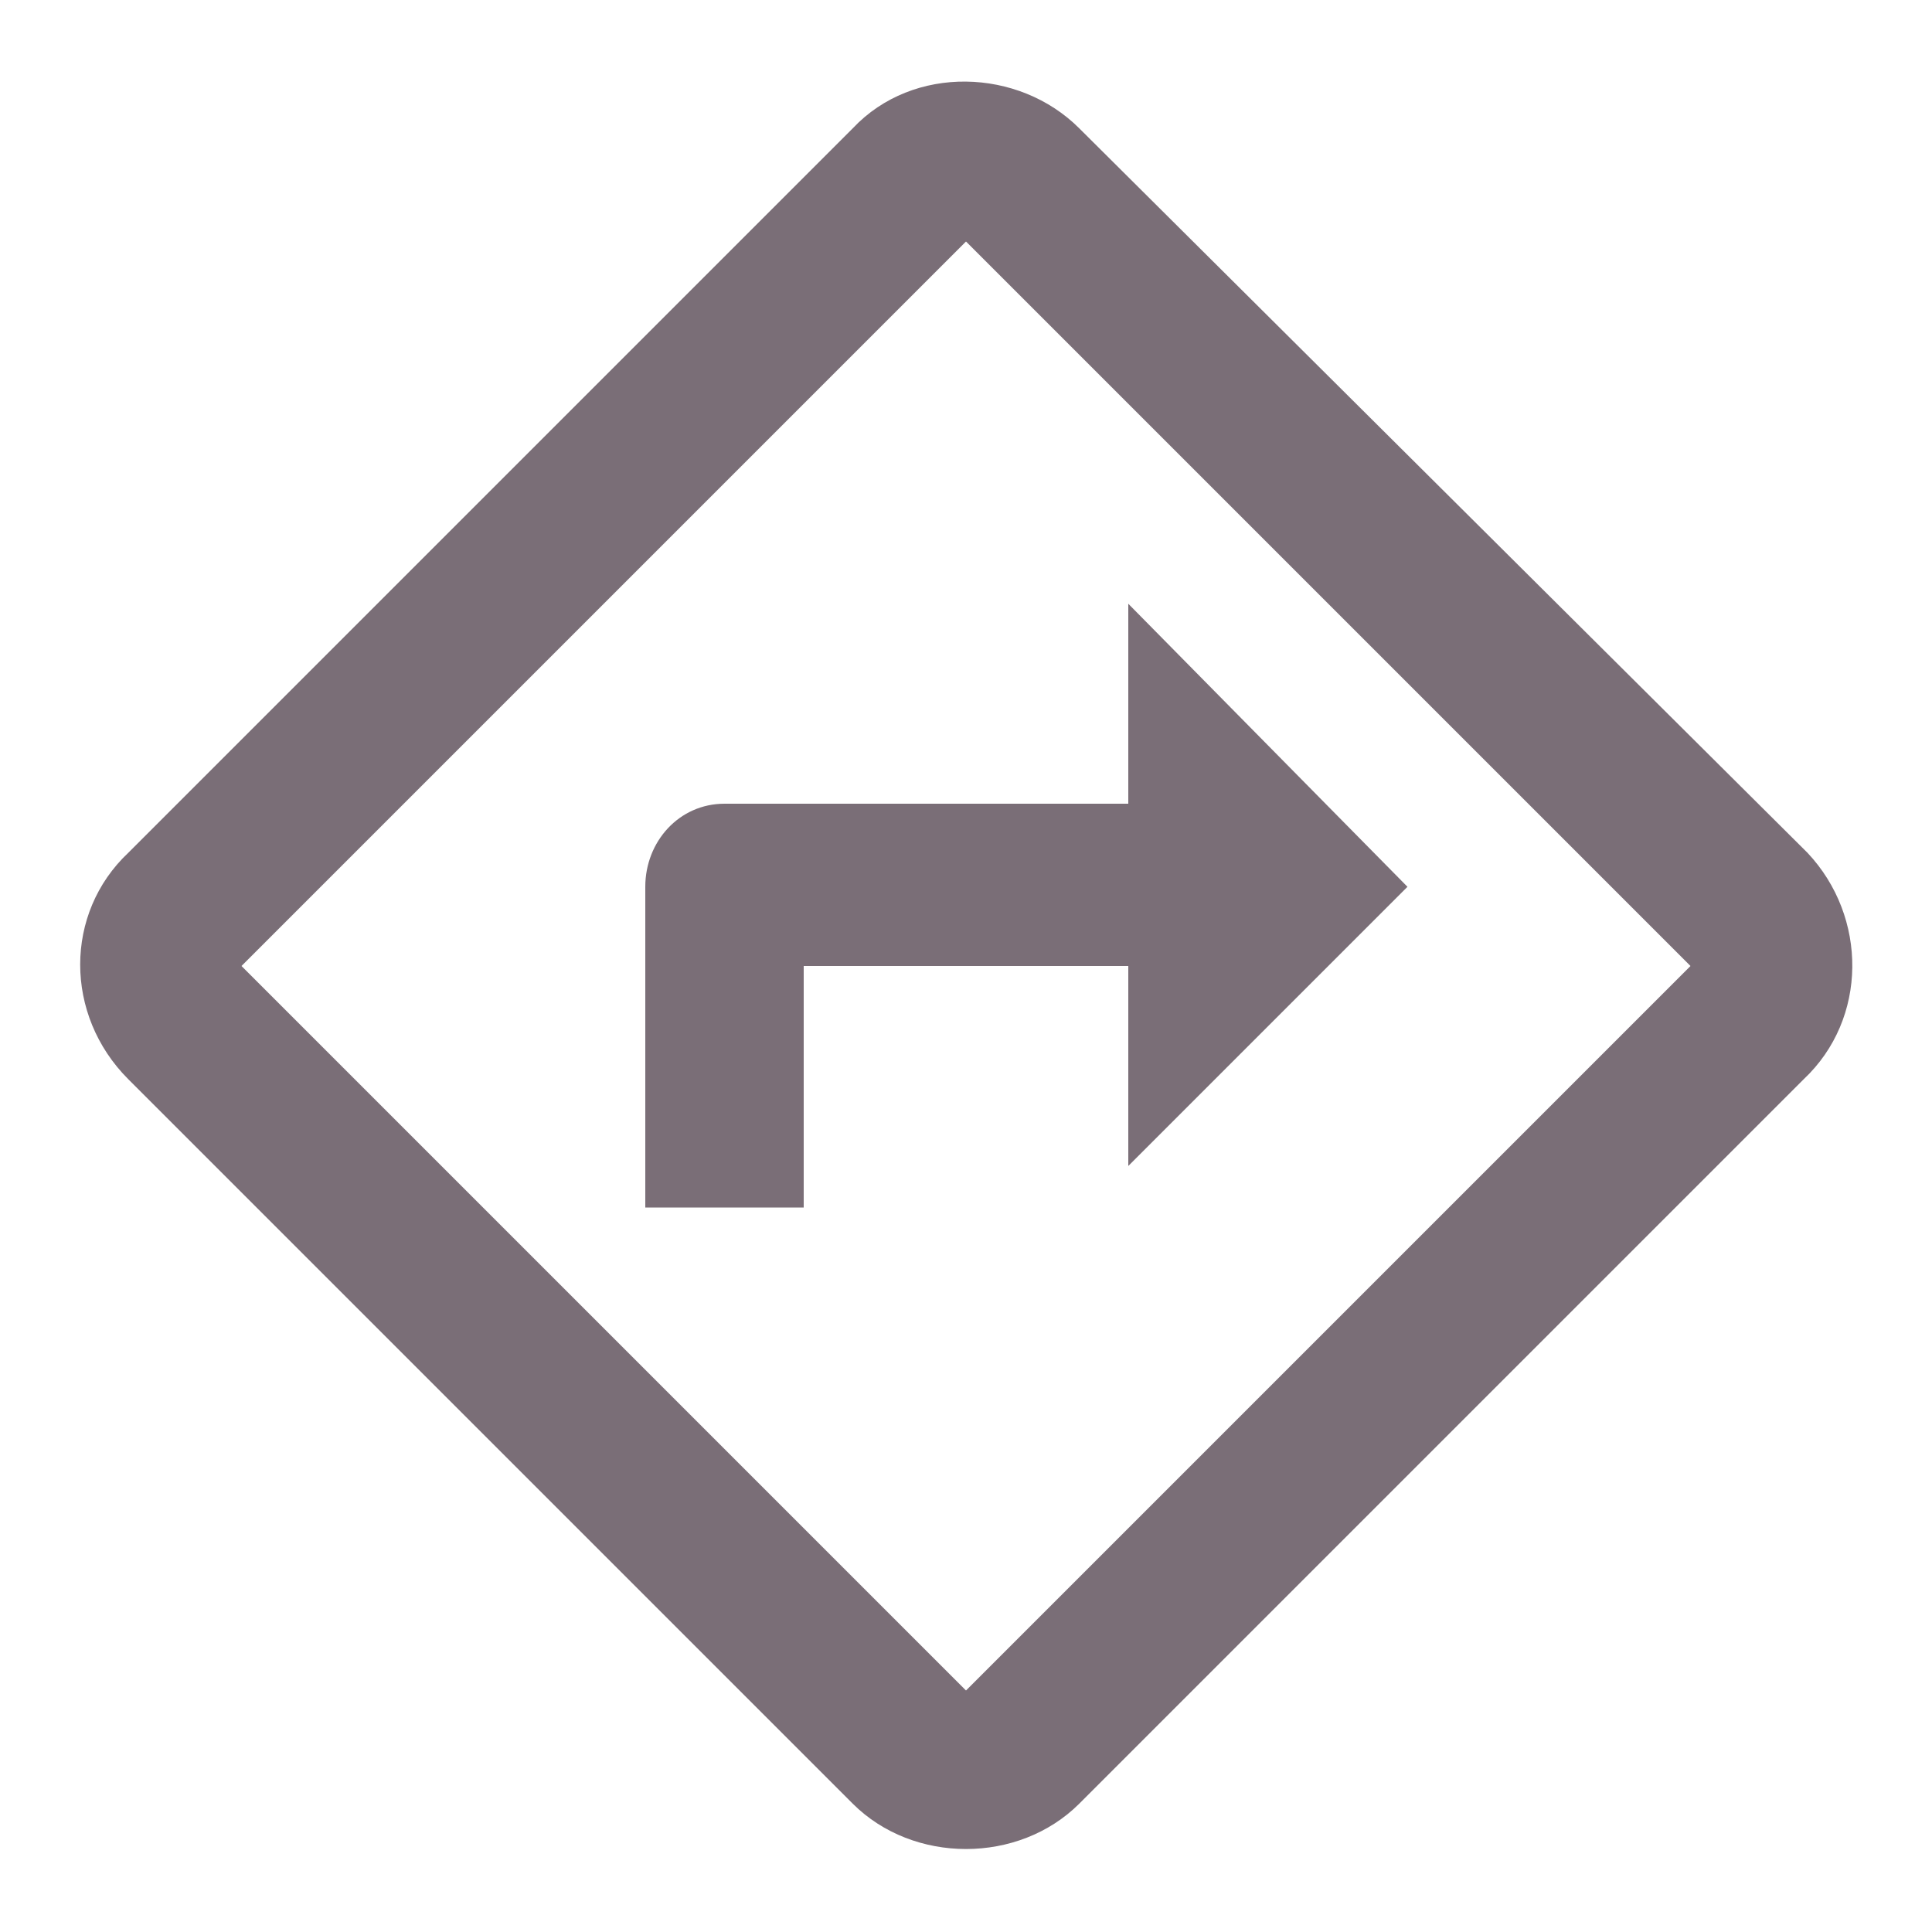
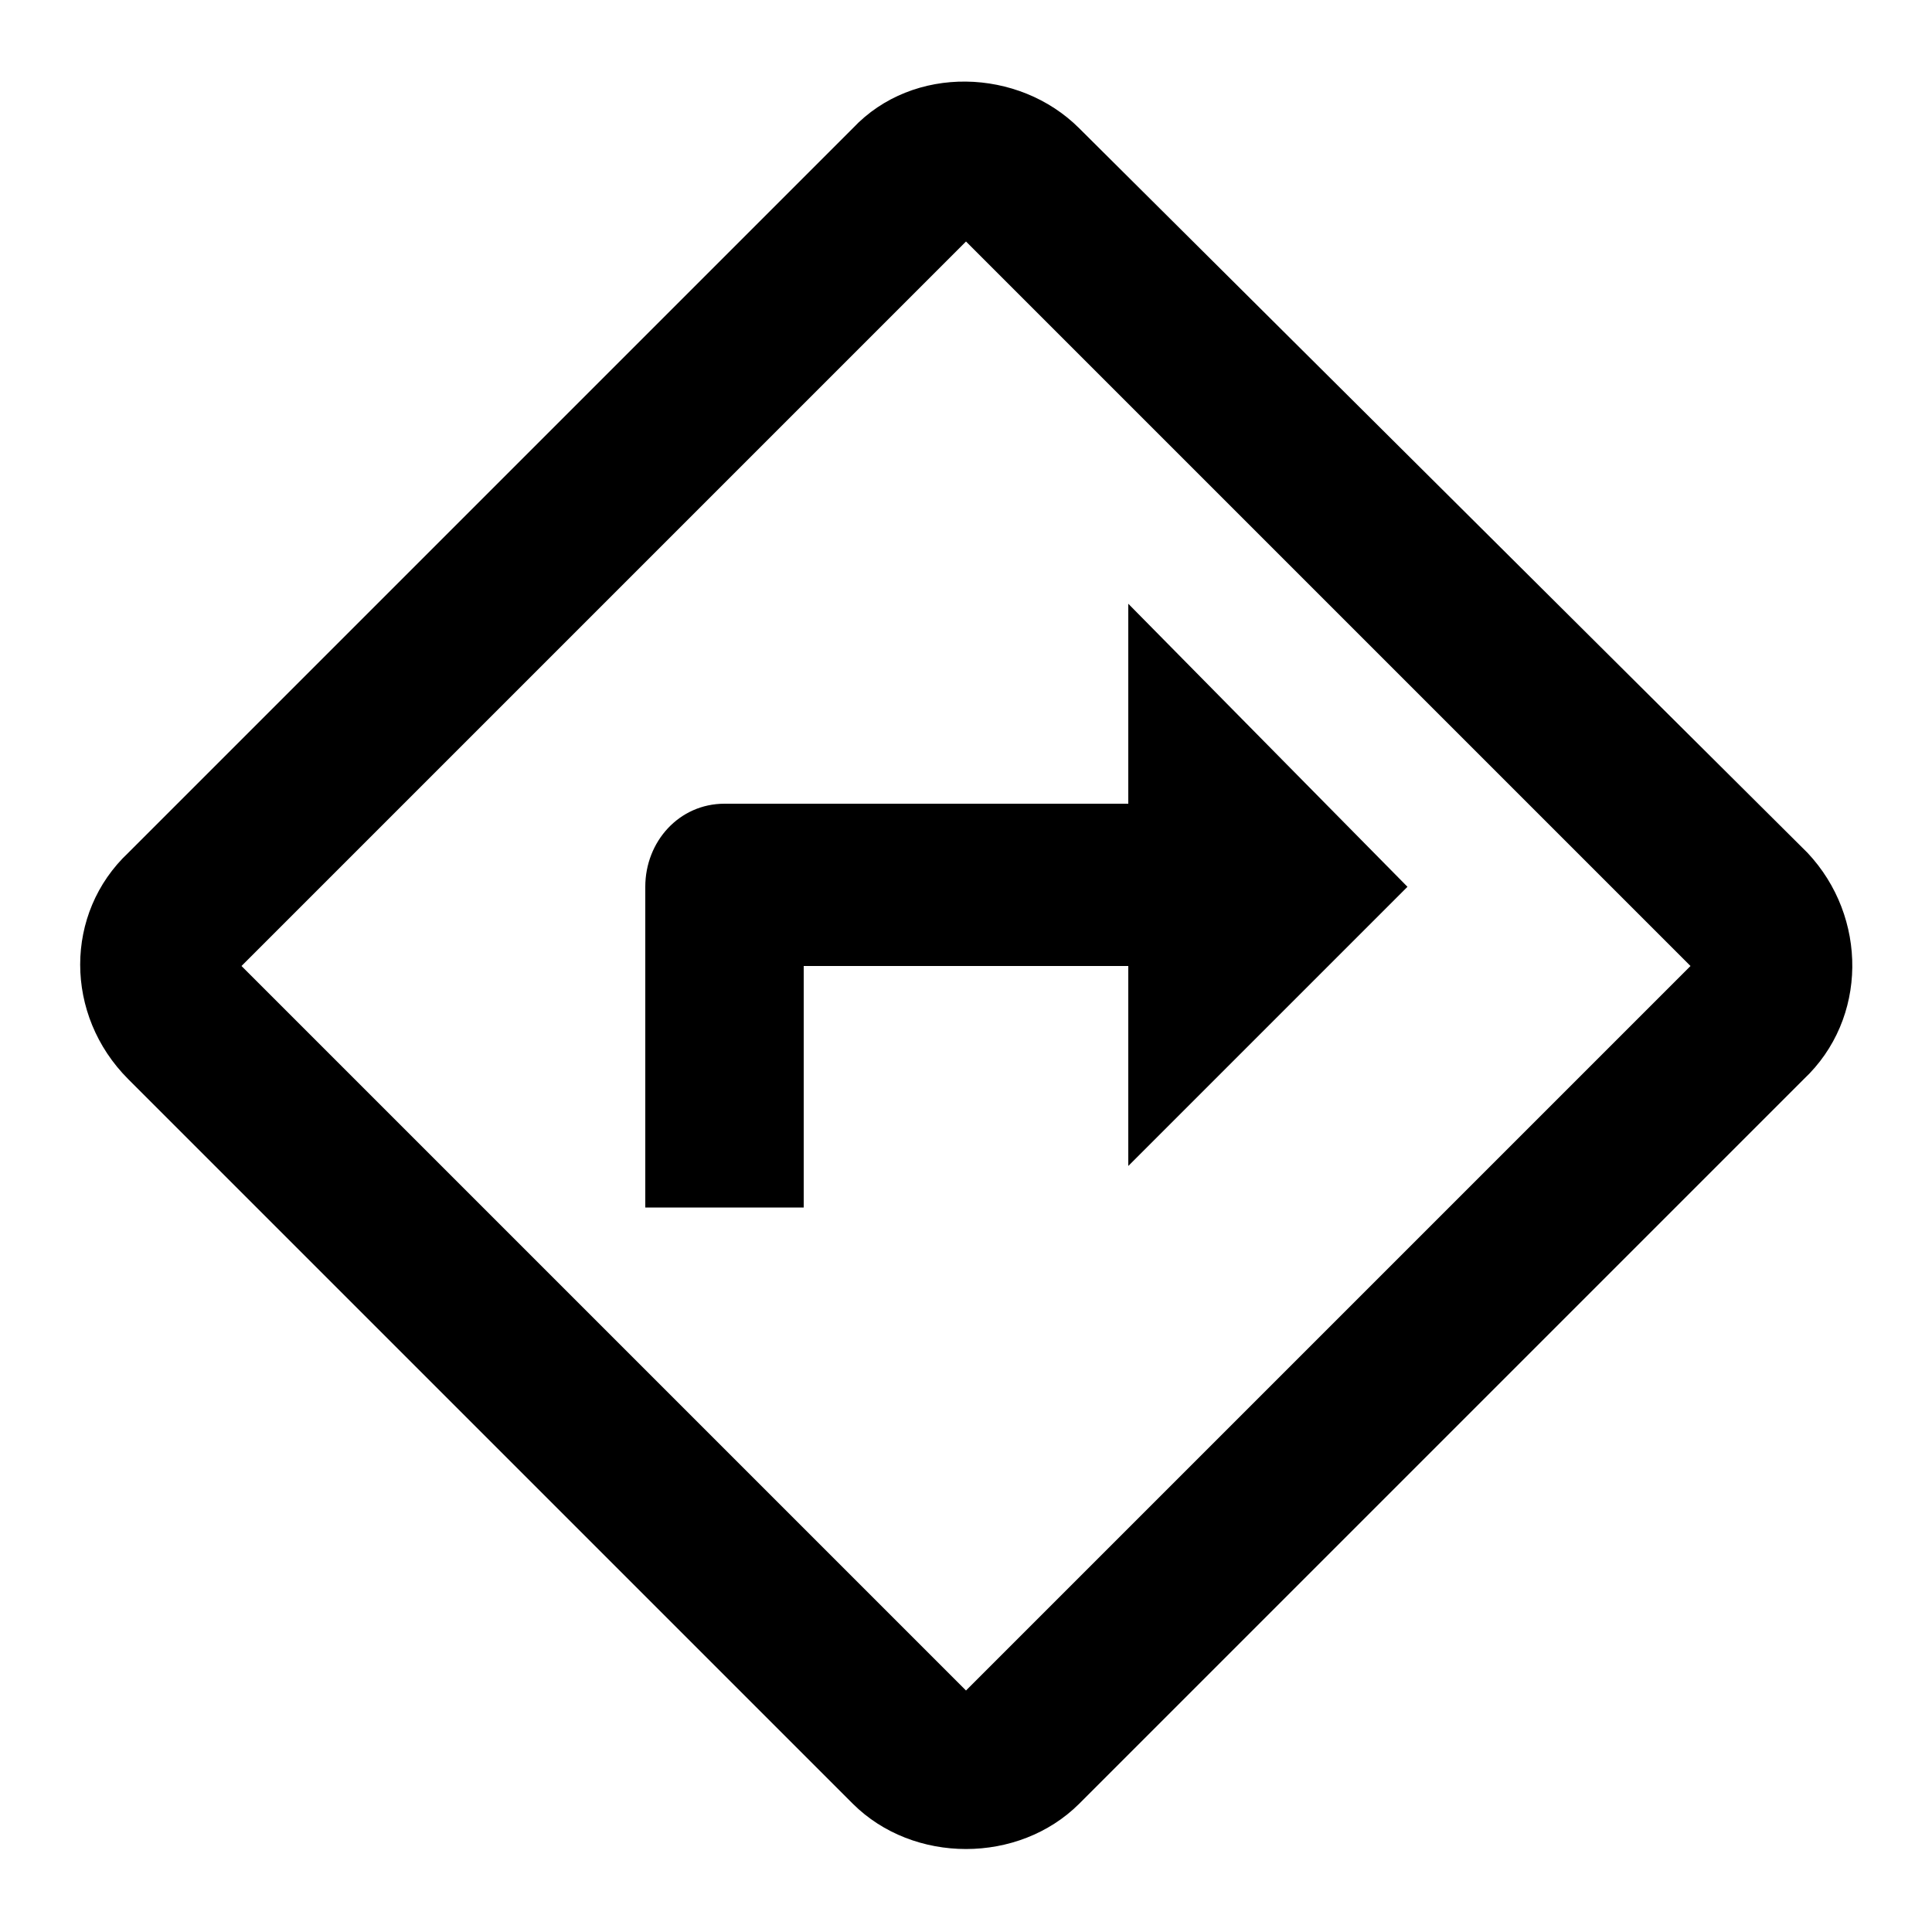
- <svg xmlns="http://www.w3.org/2000/svg" width="20px" height="20px" viewBox="0 0 20 20" version="1.1">
-   <g id="Work-In-Progress" stroke="none" stroke-width="1" fill="none" fill-rule="evenodd">
-     <g id="2-1-1" transform="translate(-172, -350)">
-       <g id="Group-5" transform="translate(0, 234)">
-         <g id="Group" transform="translate(16, 64)">
-           <g transform="translate(156, 52)" id="Icon-28">
-             <rect id="Path" x="0" y="0" width="20" height="20" />
-             <path d="M10,19.141 C10.43,19.141 10.859,18.984 11.172,18.672 L18.672,11.172 C19.336,10.547 19.336,9.492 18.711,8.828 L11.172,1.328 C10.547,0.703 9.453,0.664 8.828,1.328 L1.328,8.828 C0.664,9.453 0.664,10.508 1.328,11.172 L8.828,18.672 C9.141,18.984 9.57,19.141 10,19.141 Z M10,17.5 L2.5,10 L10,2.5 L17.5,10 L10,17.5 Z M8.32,12.5 L8.32,10 L11.68,10 L11.68,12.07 L14.57,9.18 L11.68,6.25 L11.68,8.32 L7.5,8.32 C7.031,8.32 6.68,8.711 6.68,9.18 L6.68,12.5 L8.32,12.5 Z" id="directions" fill="#7A6E77" fill-rule="nonzero" />
-           </g>
+ <svg xmlns="http://www.w3.org/2000/svg" width="20px" height="20px" viewBox="0 0 20 20" version="1.1" fill="currentColor" fill-rule="evenodd" clip-rule="evenodd">
+   <g id="2-1-1" transform="translate(-172, -350)">
+     <g id="Group-5" transform="translate(0, 234)">
+       <g id="Group" transform="translate(16, 64)">
+         <g transform="translate(156, 52)" id="Icon-28">
+           <path d="M10,19.141 C10.43,19.141 10.859,18.984 11.172,18.672 L18.672,11.172 C19.336,10.547 19.336,9.492 18.711,8.828 L11.172,1.328 C10.547,0.703 9.453,0.664 8.828,1.328 L1.328,8.828 C0.664,9.453 0.664,10.508 1.328,11.172 L8.828,18.672 C9.141,18.984 9.57,19.141 10,19.141 Z M10,17.5 L2.5,10 L10,2.5 L17.5,10 L10,17.5 Z M8.32,12.5 L8.32,10 L11.68,10 L11.68,12.07 L14.57,9.18 L11.68,6.25 L11.68,8.32 L7.5,8.32 C7.031,8.32 6.68,8.711 6.68,9.18 L6.68,12.5 L8.32,12.5 Z" />
        </g>
      </g>
    </g>
  </g>
</svg>
